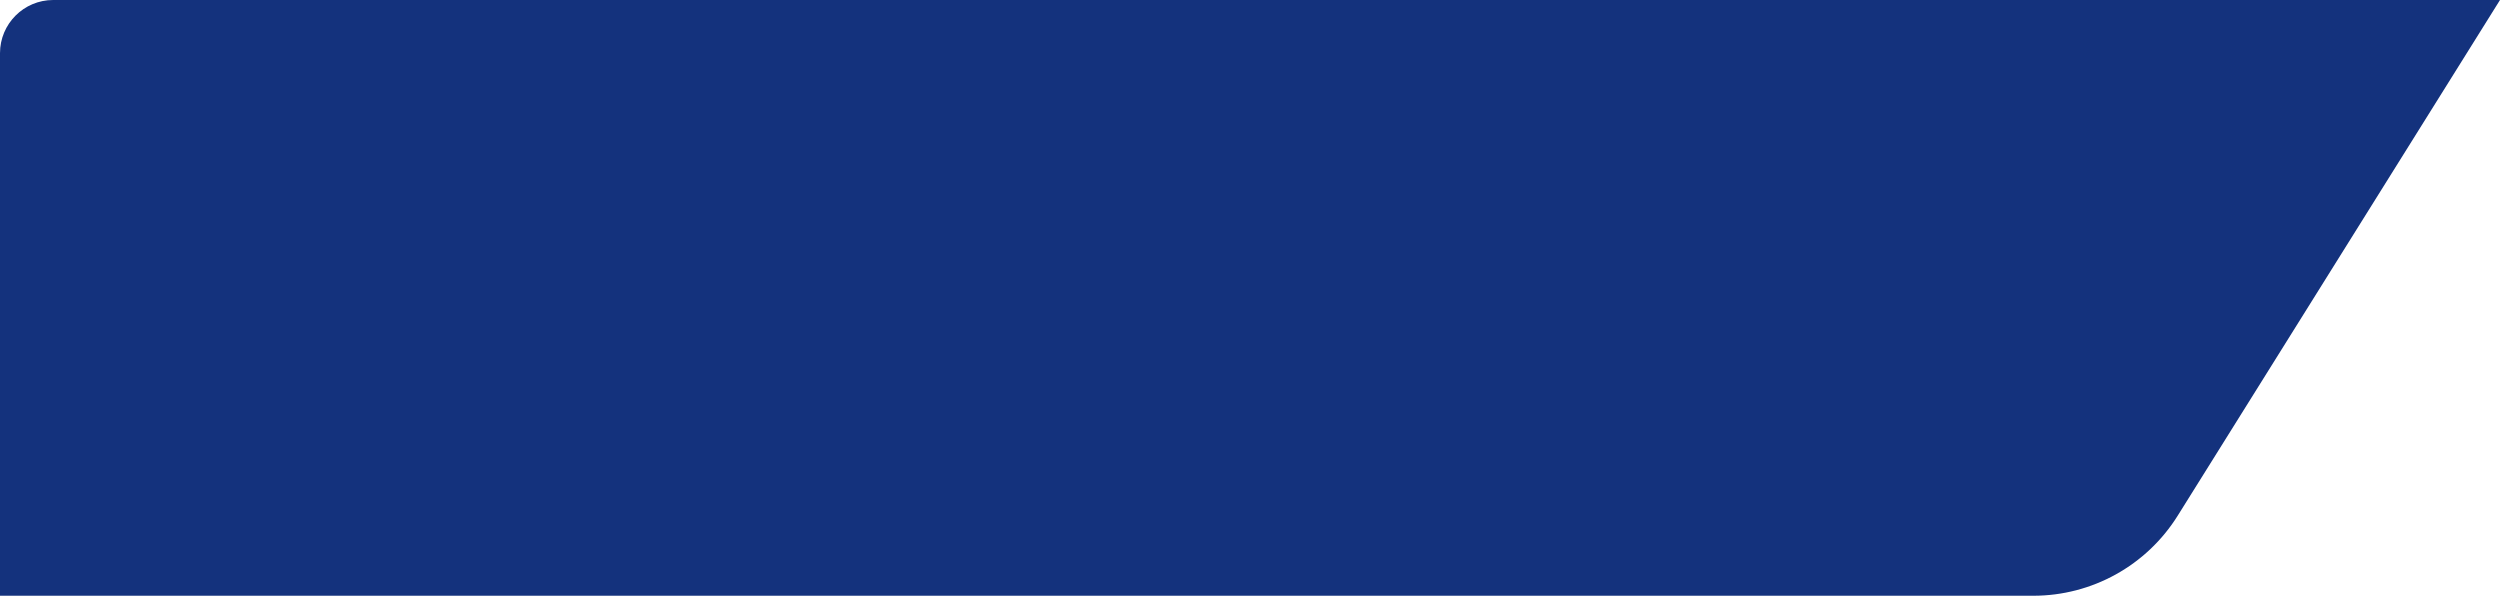
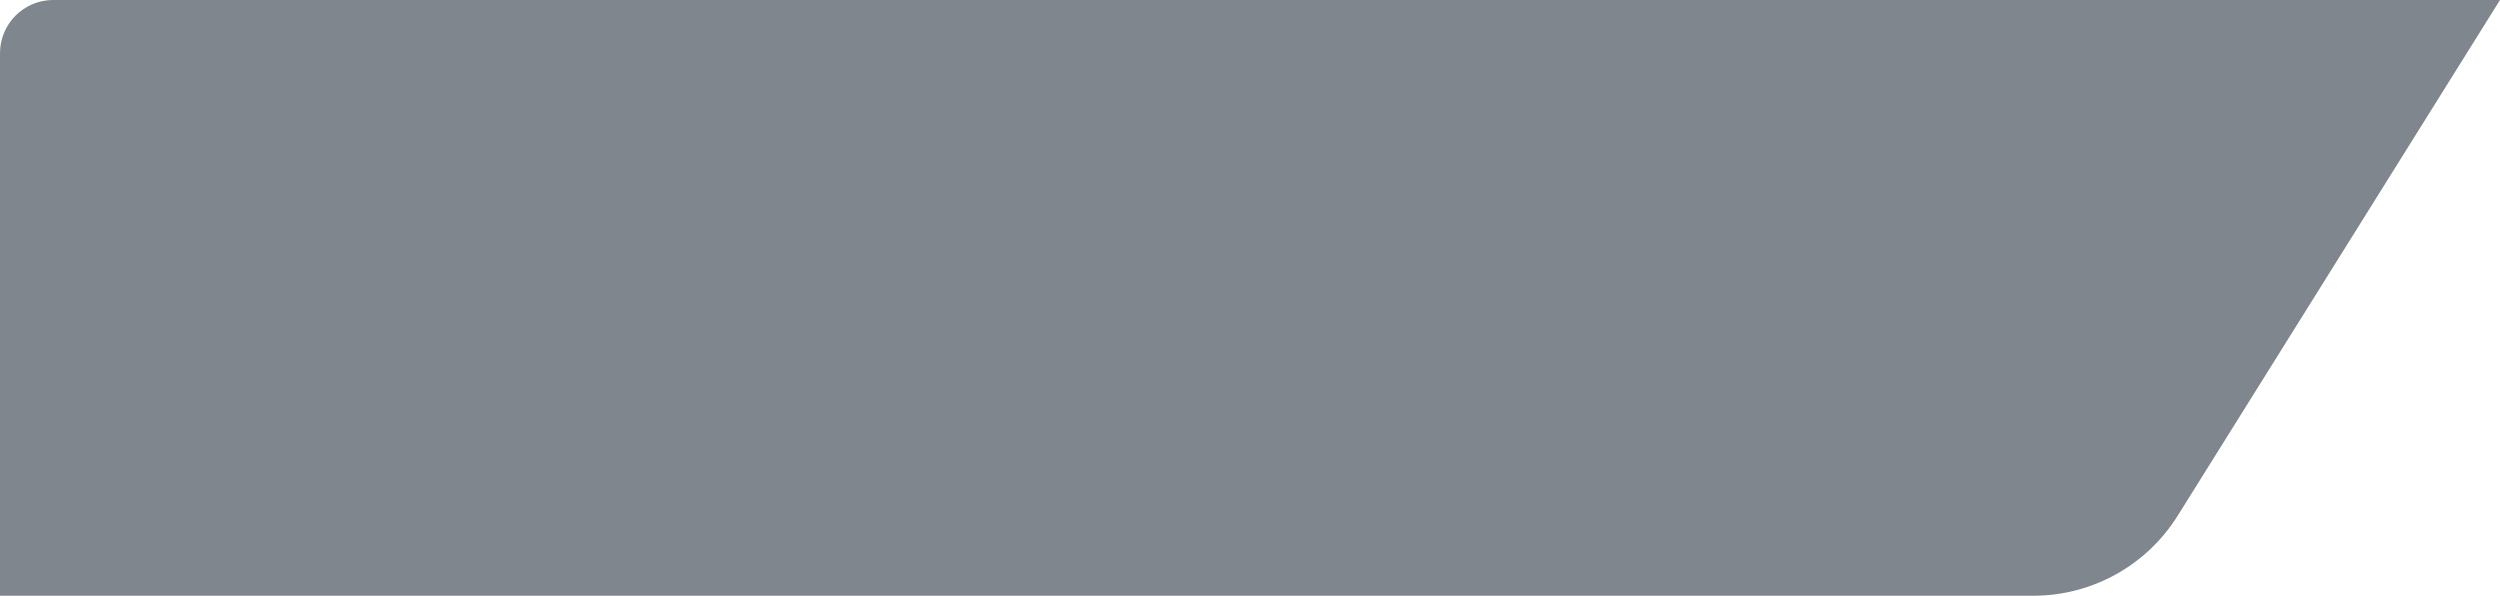
<svg xmlns="http://www.w3.org/2000/svg" width="235" height="56" viewBox="0 0 235 56">
-   <path fill="#14327D" fill-rule="evenodd" d="M5 0h230l-30.3 48.48A16 16 0 0 1 191.132 56H0V5a5 5 0 0 1 5-5z" opacity="1" />
+   <path fill="#020D1C" fill-rule="evenodd" d="M5 0h230l-30.3 48.48A16 16 0 0 1 191.132 56H0V5a5 5 0 0 1 5-5z" opacity="0.5" />
</svg>
